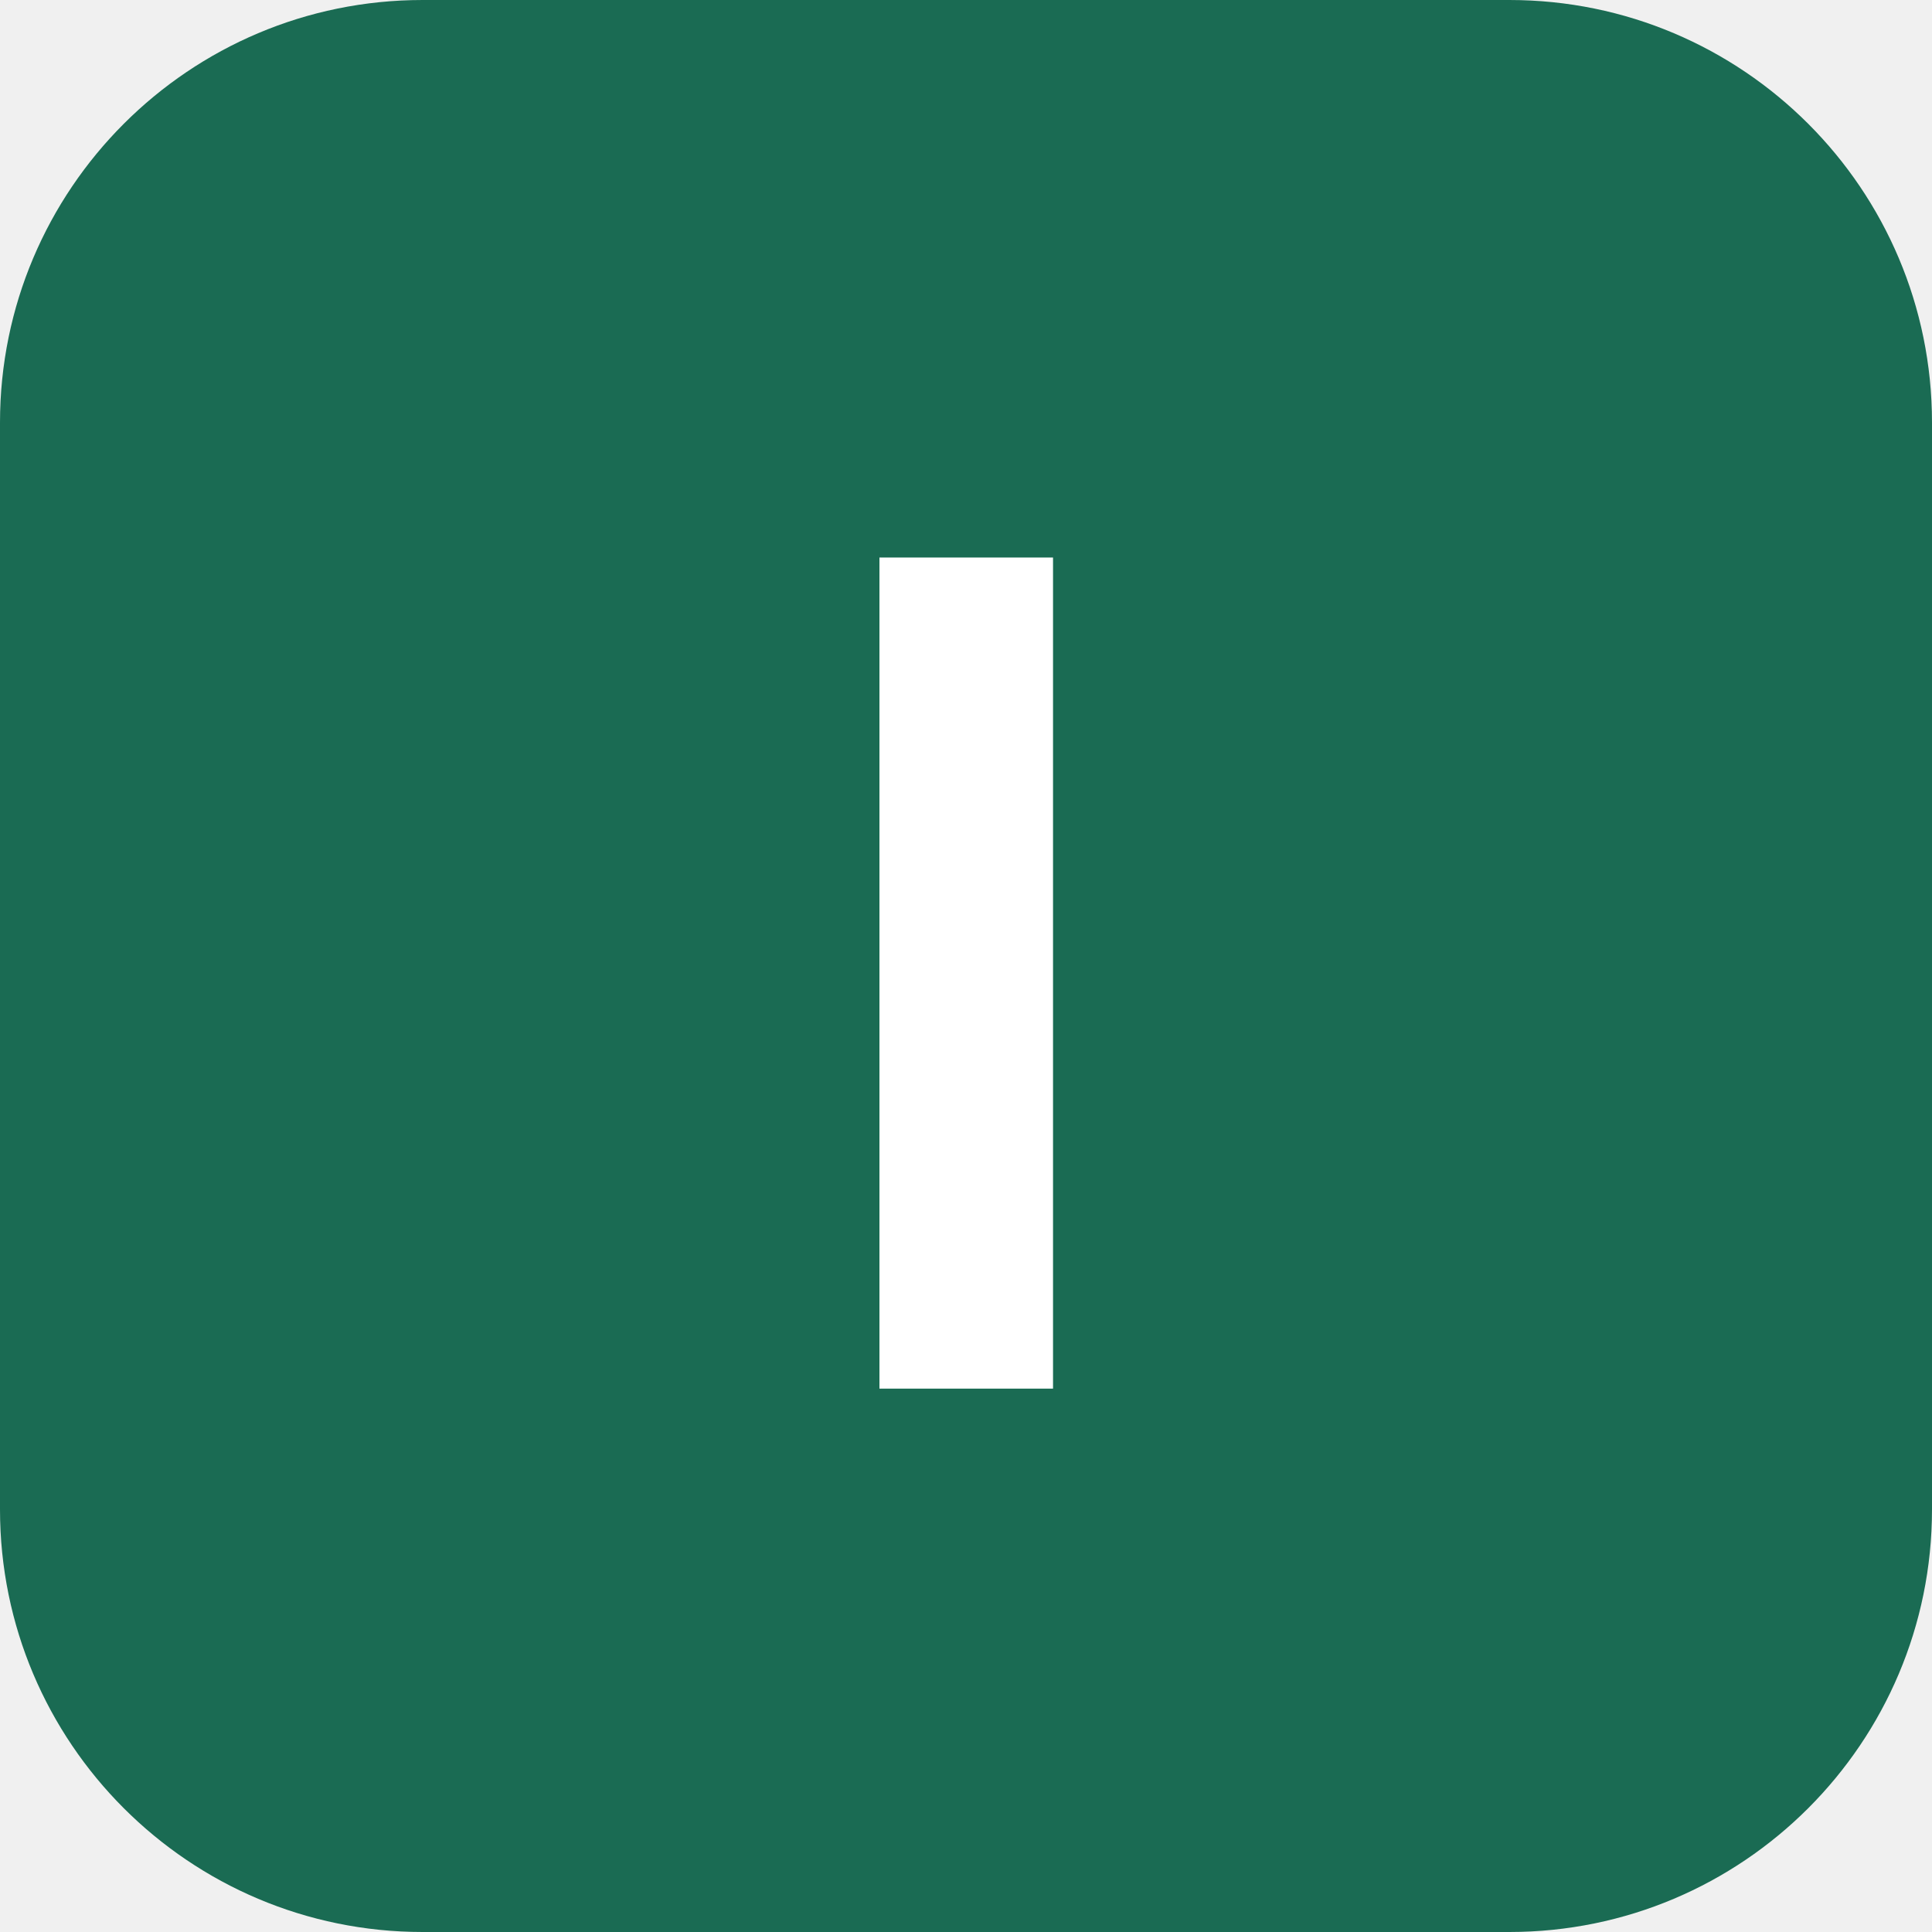
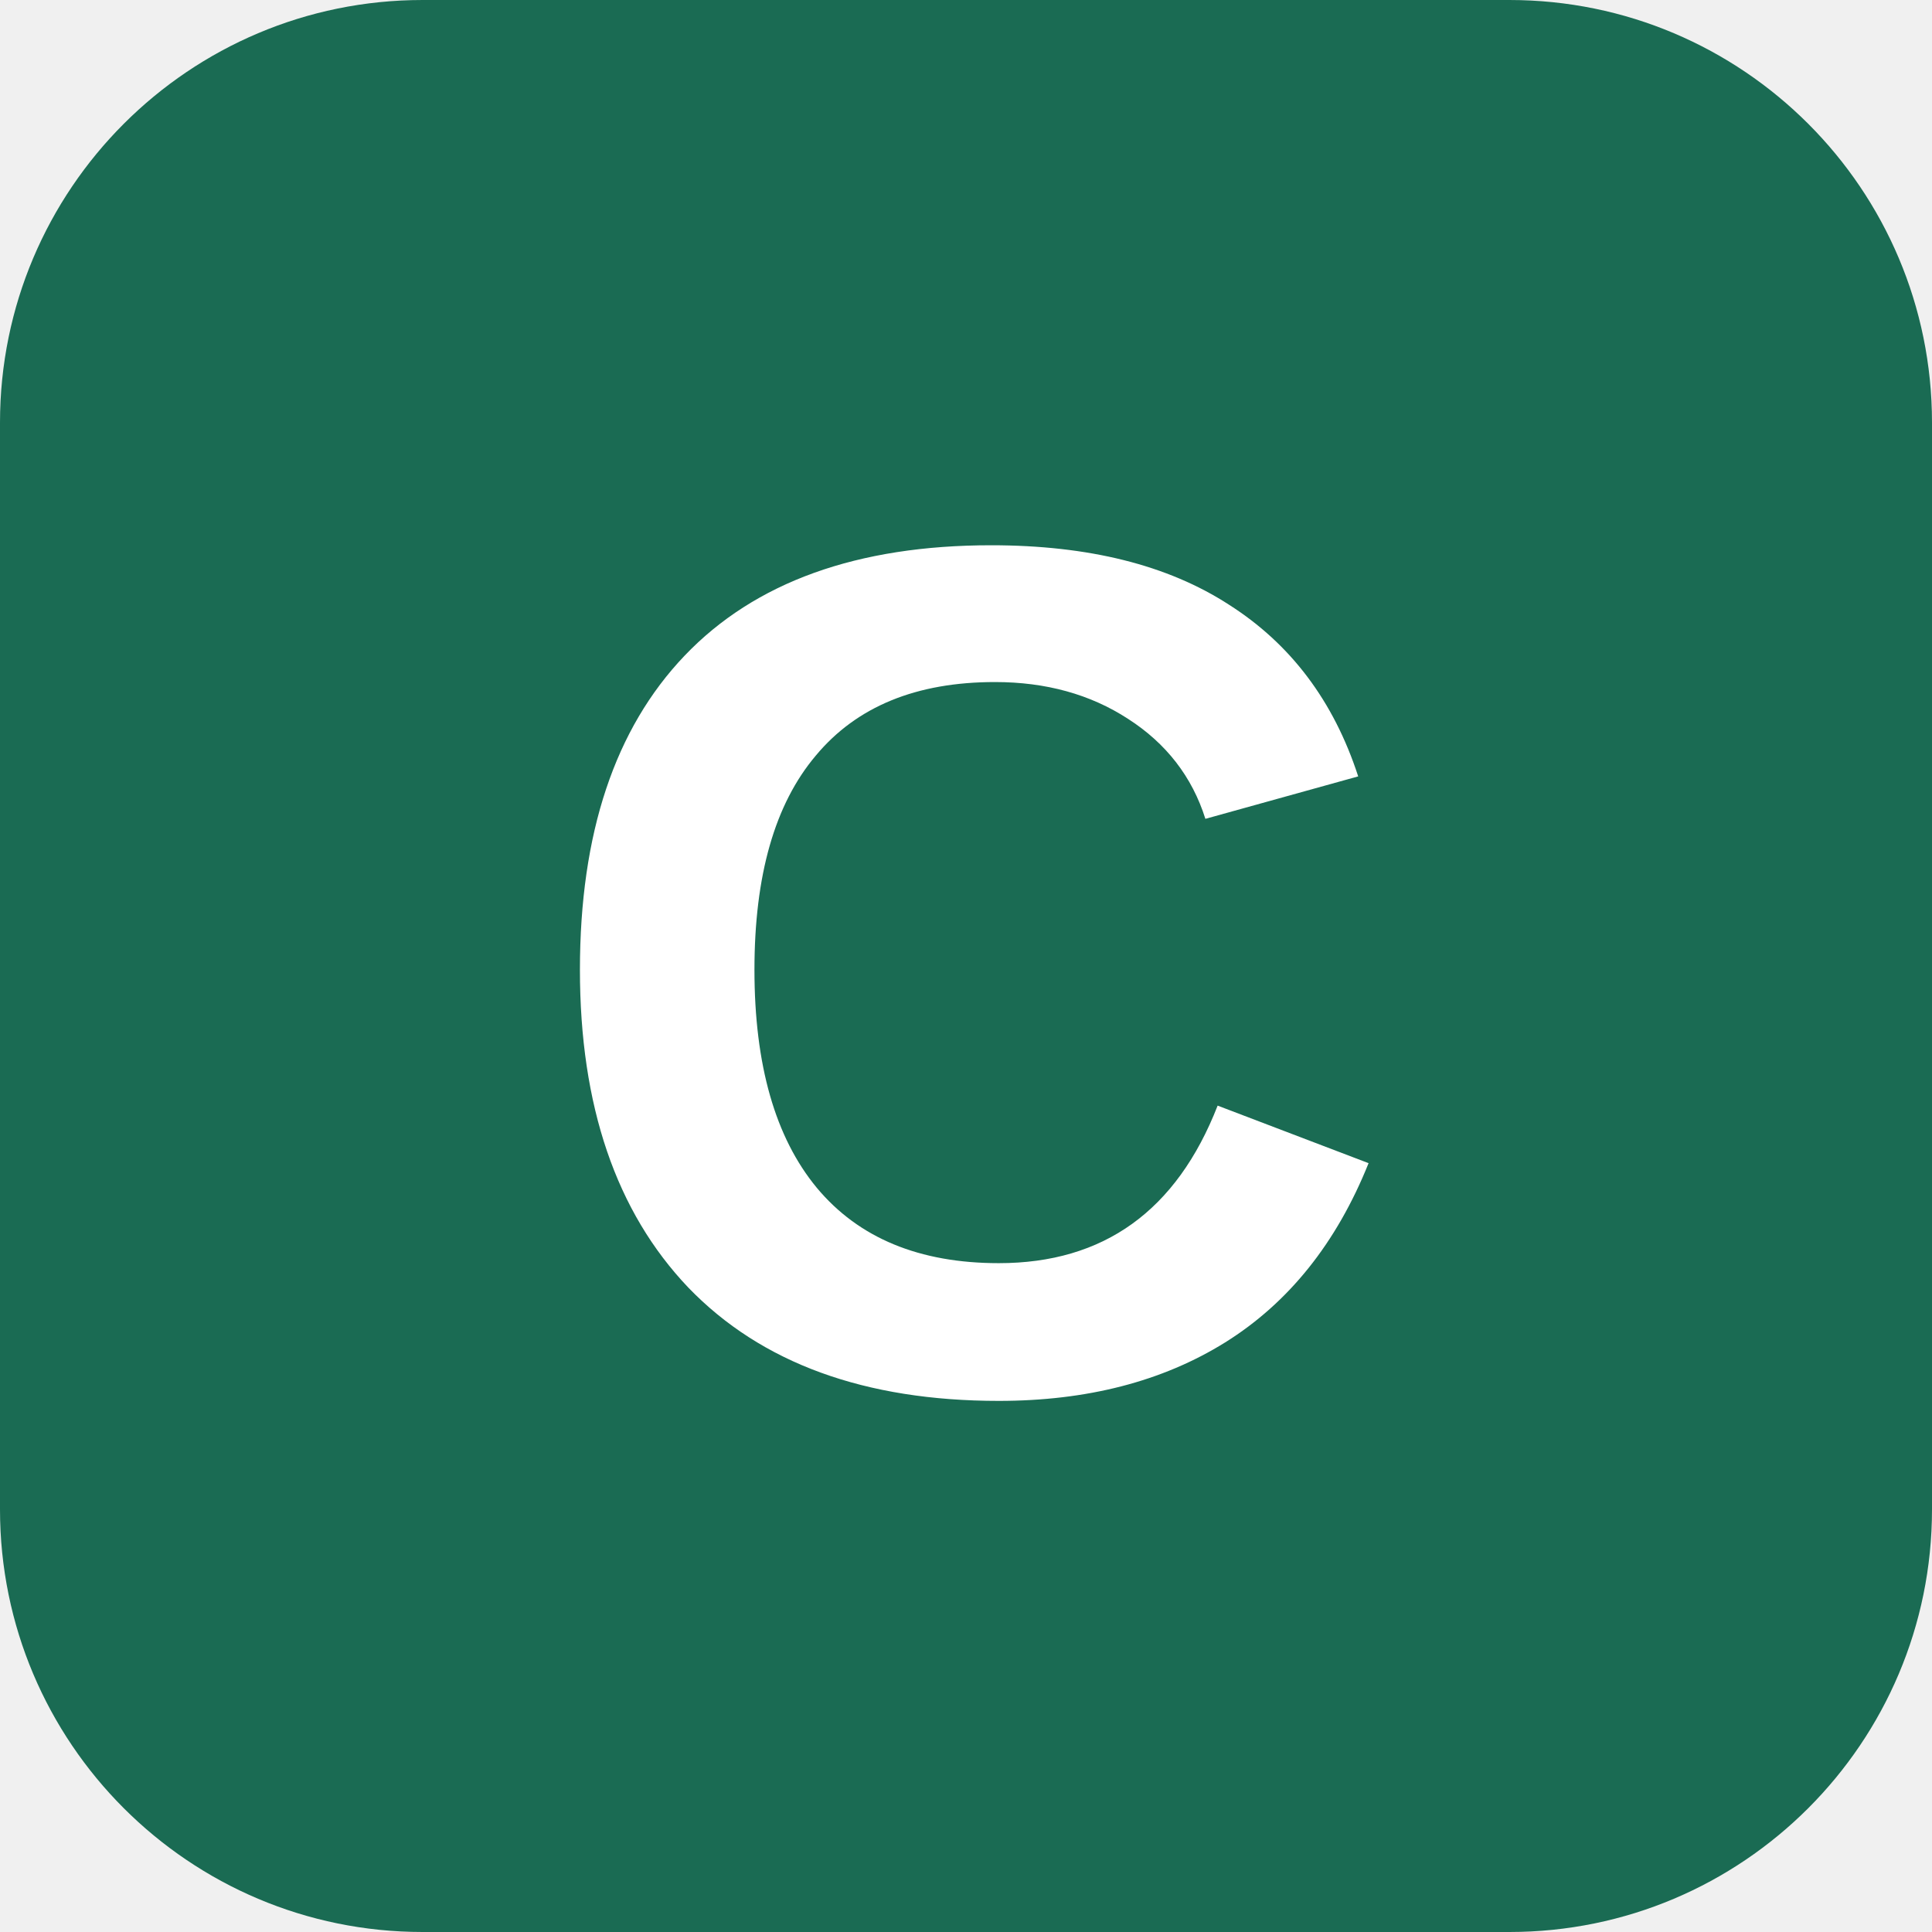
- <svg xmlns="http://www.w3.org/2000/svg" viewBox="0 0 32 32" width="32" height="32" role="img" aria-label="IUAS">
+ <svg xmlns="http://www.w3.org/2000/svg" viewBox="0 0 32 32" width="32" height="32" role="img" aria-label="Caudal">
  <rect width="32" height="32" rx="7" fill="#1a6b53" />
-   <text x="16" y="23" text-anchor="middle" font-family="Arial, Helvetica, sans-serif" font-size="20" font-weight="700" fill="#ffffff">I</text>
+   <text x="16" y="23" text-anchor="middle" font-family="Arial, Helvetica, sans-serif" font-size="20" font-weight="700" fill="#ffffff">C</text>
</svg>
